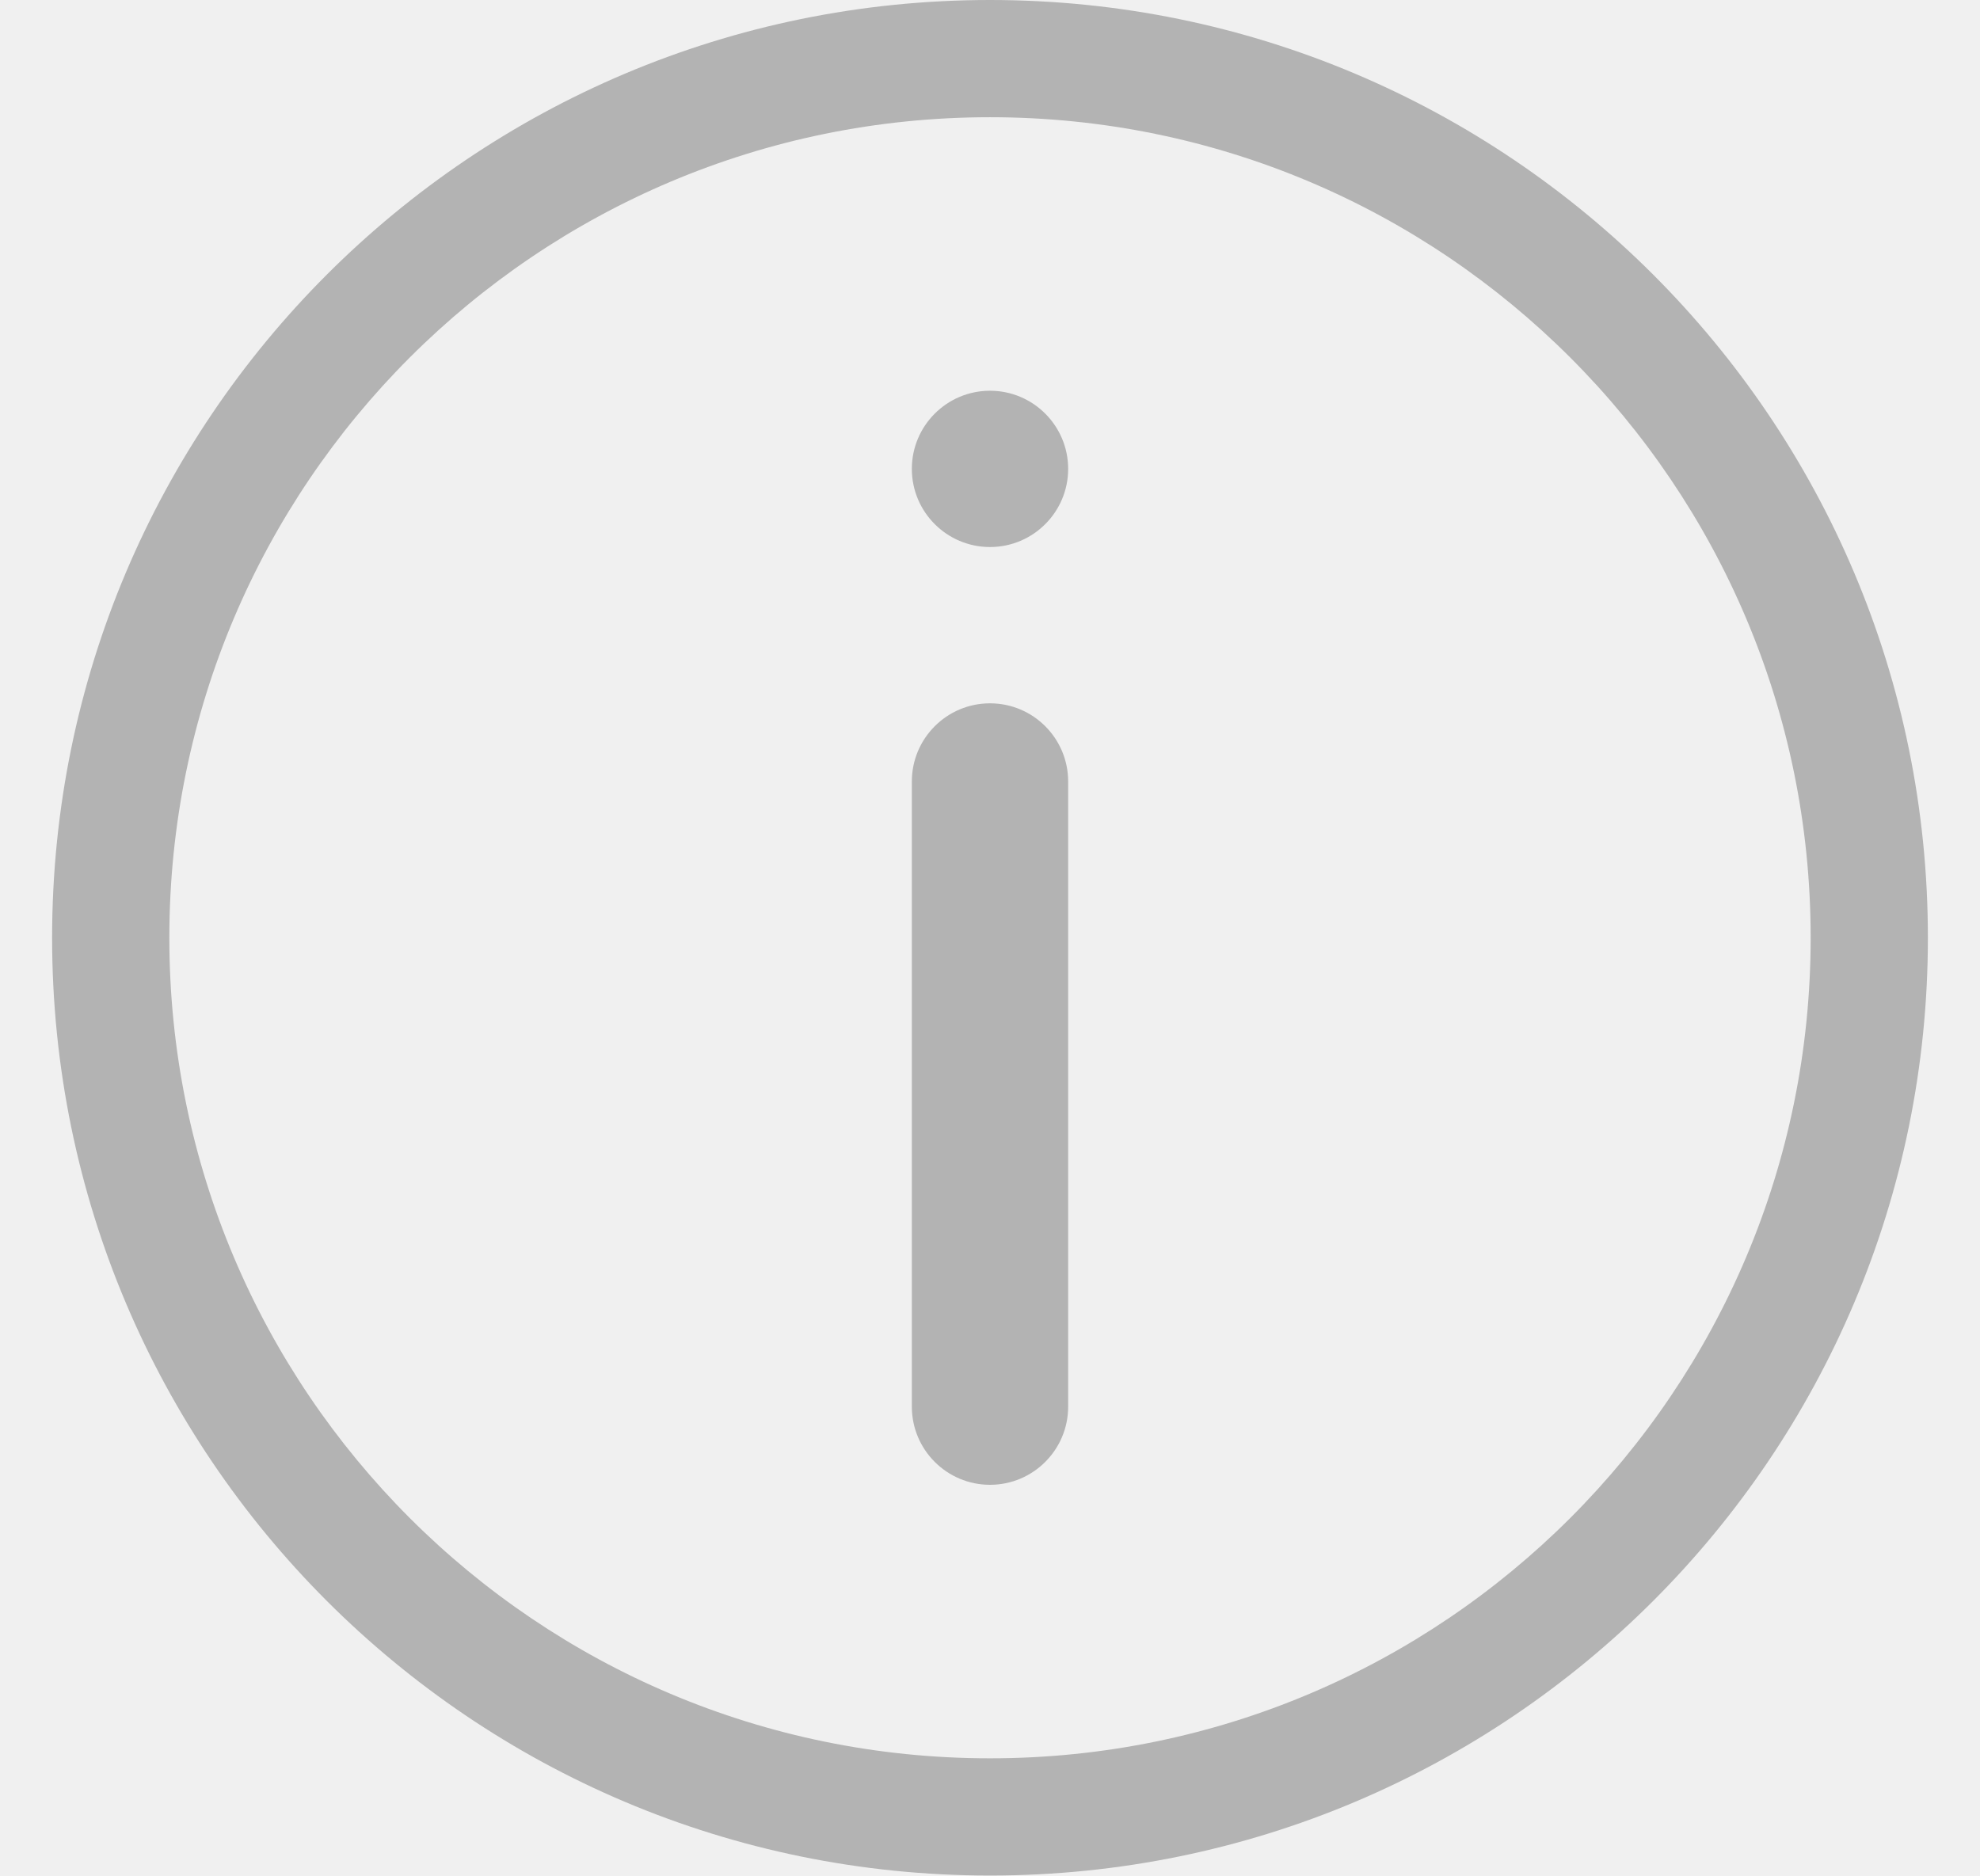
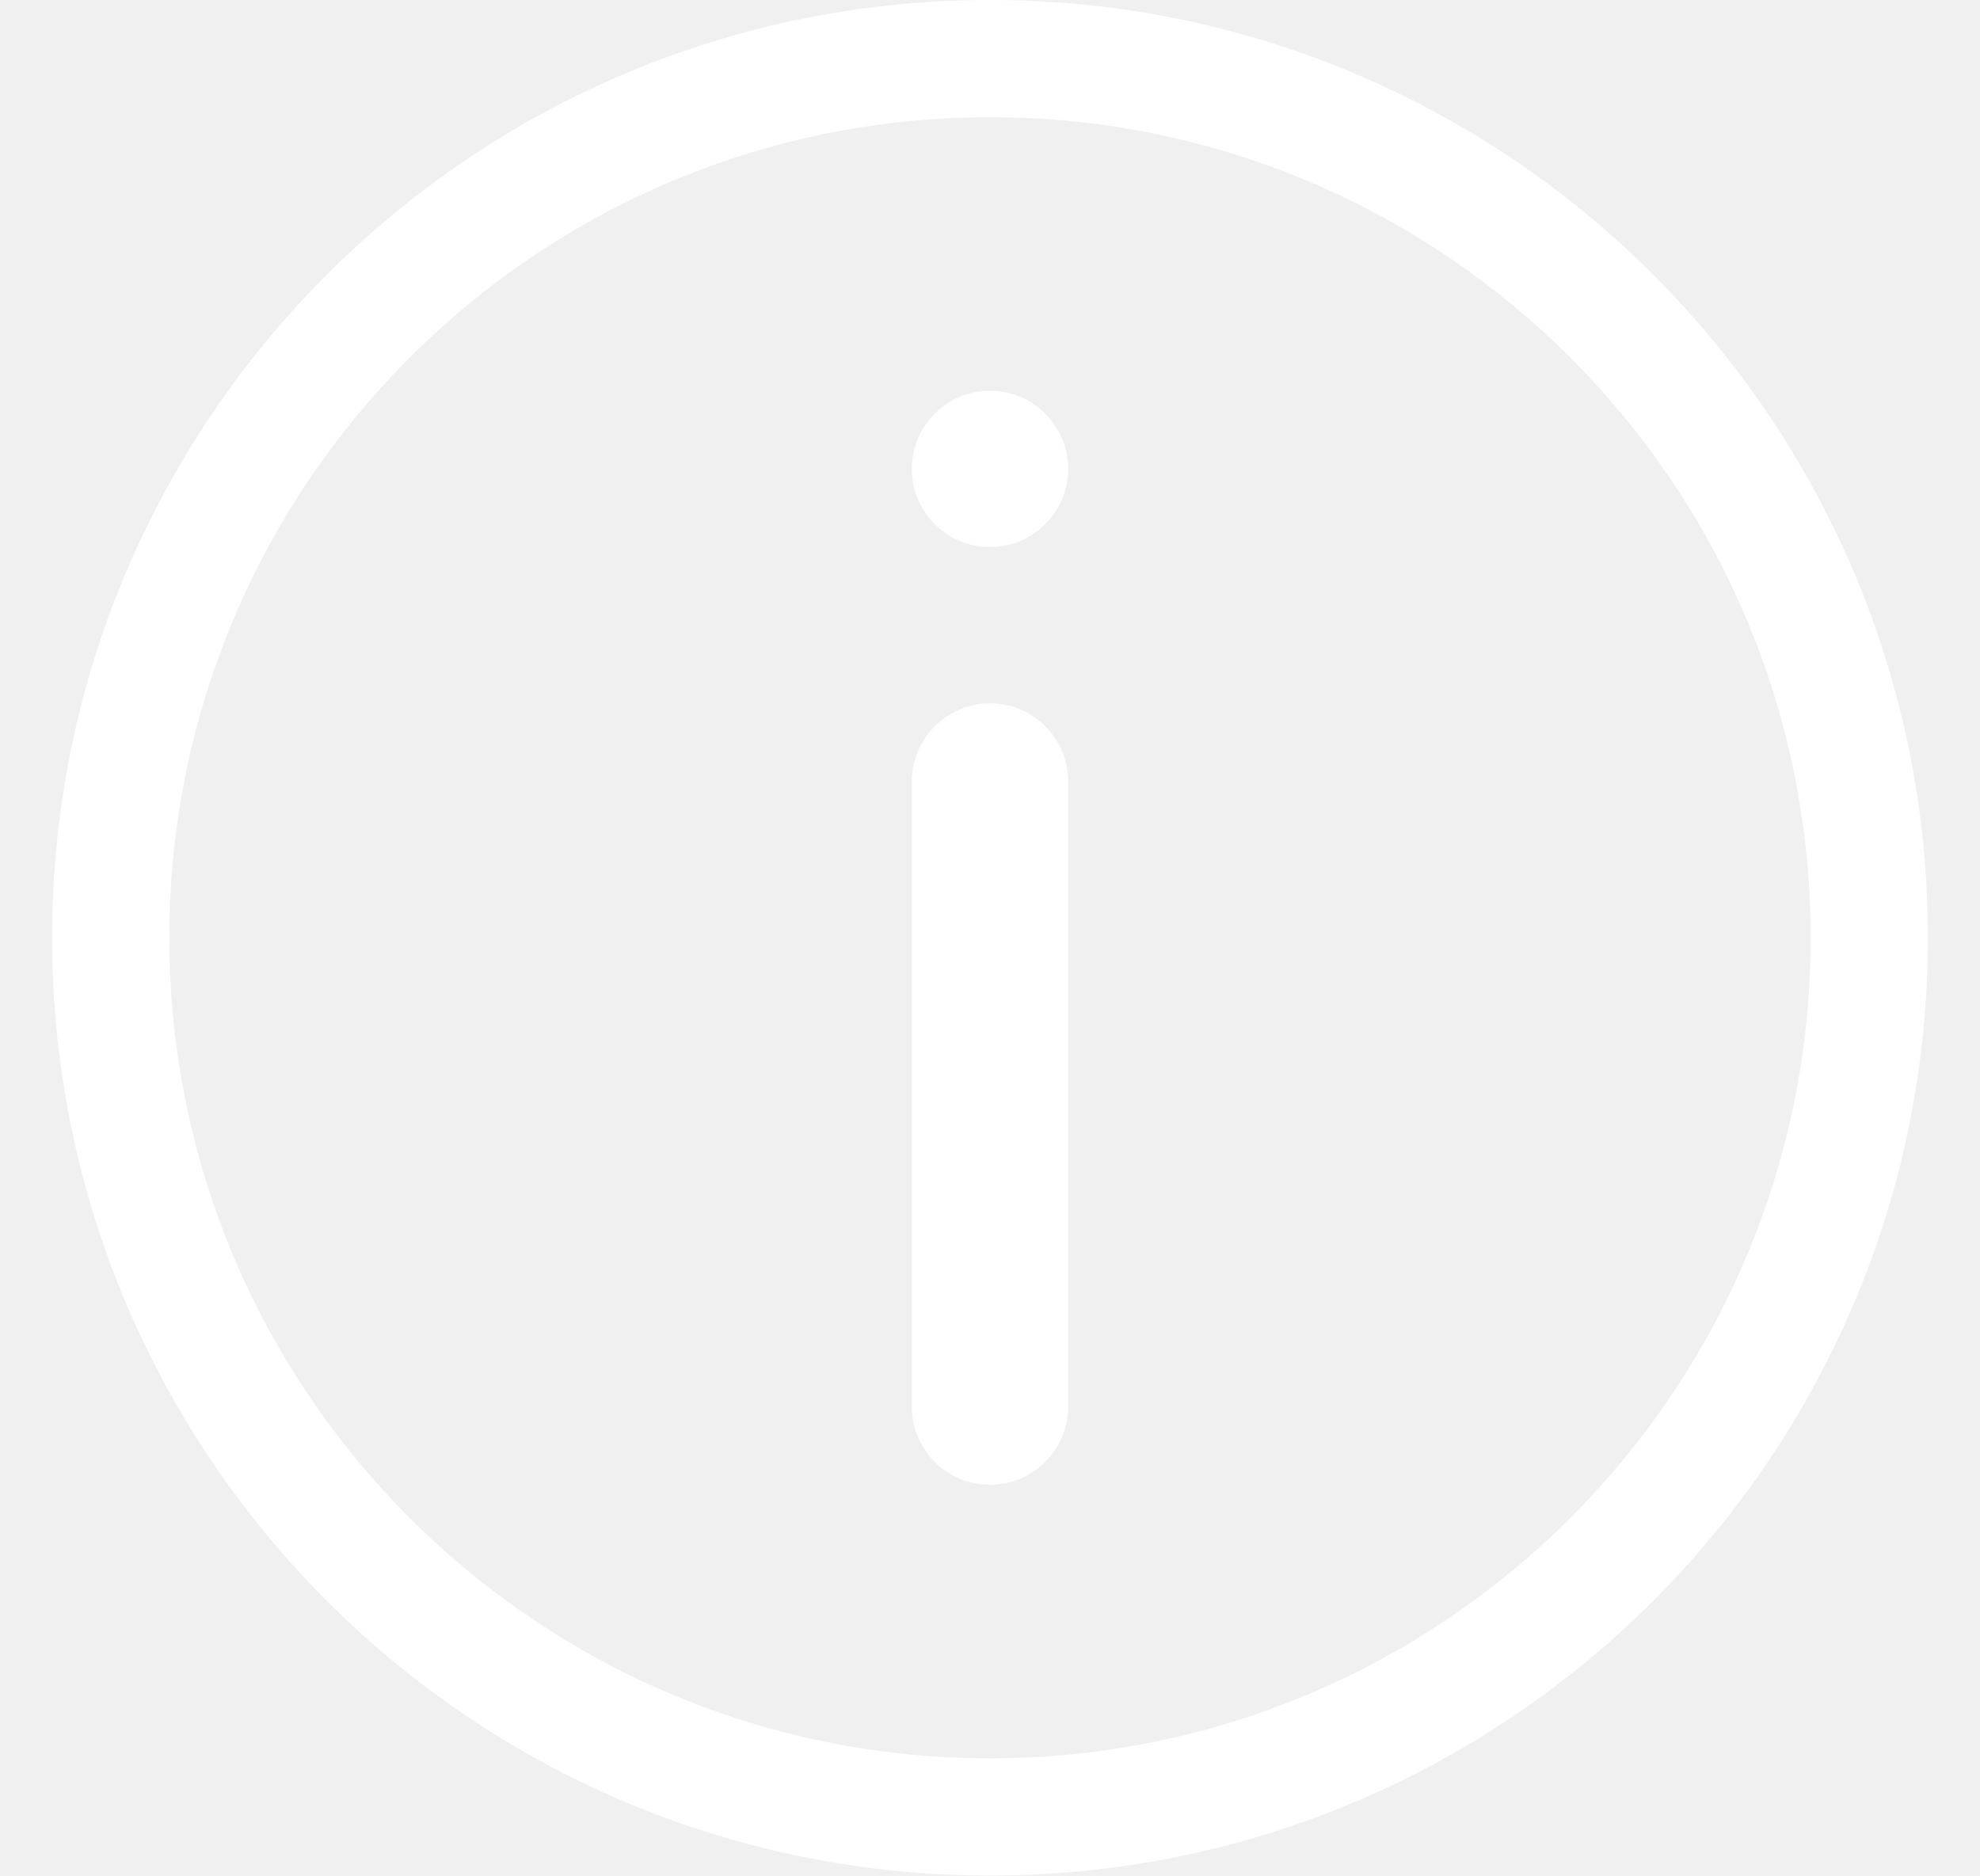
- <svg xmlns="http://www.w3.org/2000/svg" width="19" height="18" viewBox="0 0 19 18" fill="#b3b3b3">
+ <svg xmlns="http://www.w3.org/2000/svg" width="19" height="18" viewBox="0 0 19 18" fill="#ffffff">
  <path d="M8.75 4.5C8.75 4.086 9.086 3.75 9.5 3.75C9.914 3.75 10.25 4.086 10.25 4.5C10.25 4.914 9.914 5.25 9.5 5.25C9.086 5.25 8.75 4.914 8.75 4.5Z" />
  <path d="M9.5 14.25C9.914 14.25 10.25 13.914 10.25 13.5L10.25 7.5C10.25 7.086 9.914 6.75 9.5 6.75C9.086 6.75 8.75 7.086 8.75 7.5L8.75 13.5C8.75 13.914 9.086 14.25 9.5 14.25Z" />
  <path fill-rule="evenodd" clip-rule="evenodd" d="M9.5 18C14.471 18 18.5 13.971 18.5 9C18.5 4.029 14.471 0 9.5 0C4.529 0 0.5 4.029 0.5 9C0.5 13.971 4.529 18 9.5 18ZM9.5 16.875C13.849 16.875 17.375 13.349 17.375 9C17.375 4.651 13.849 1.125 9.5 1.125C5.151 1.125 1.625 4.651 1.625 9C1.625 13.349 5.151 16.875 9.5 16.875Z" />
</svg>
